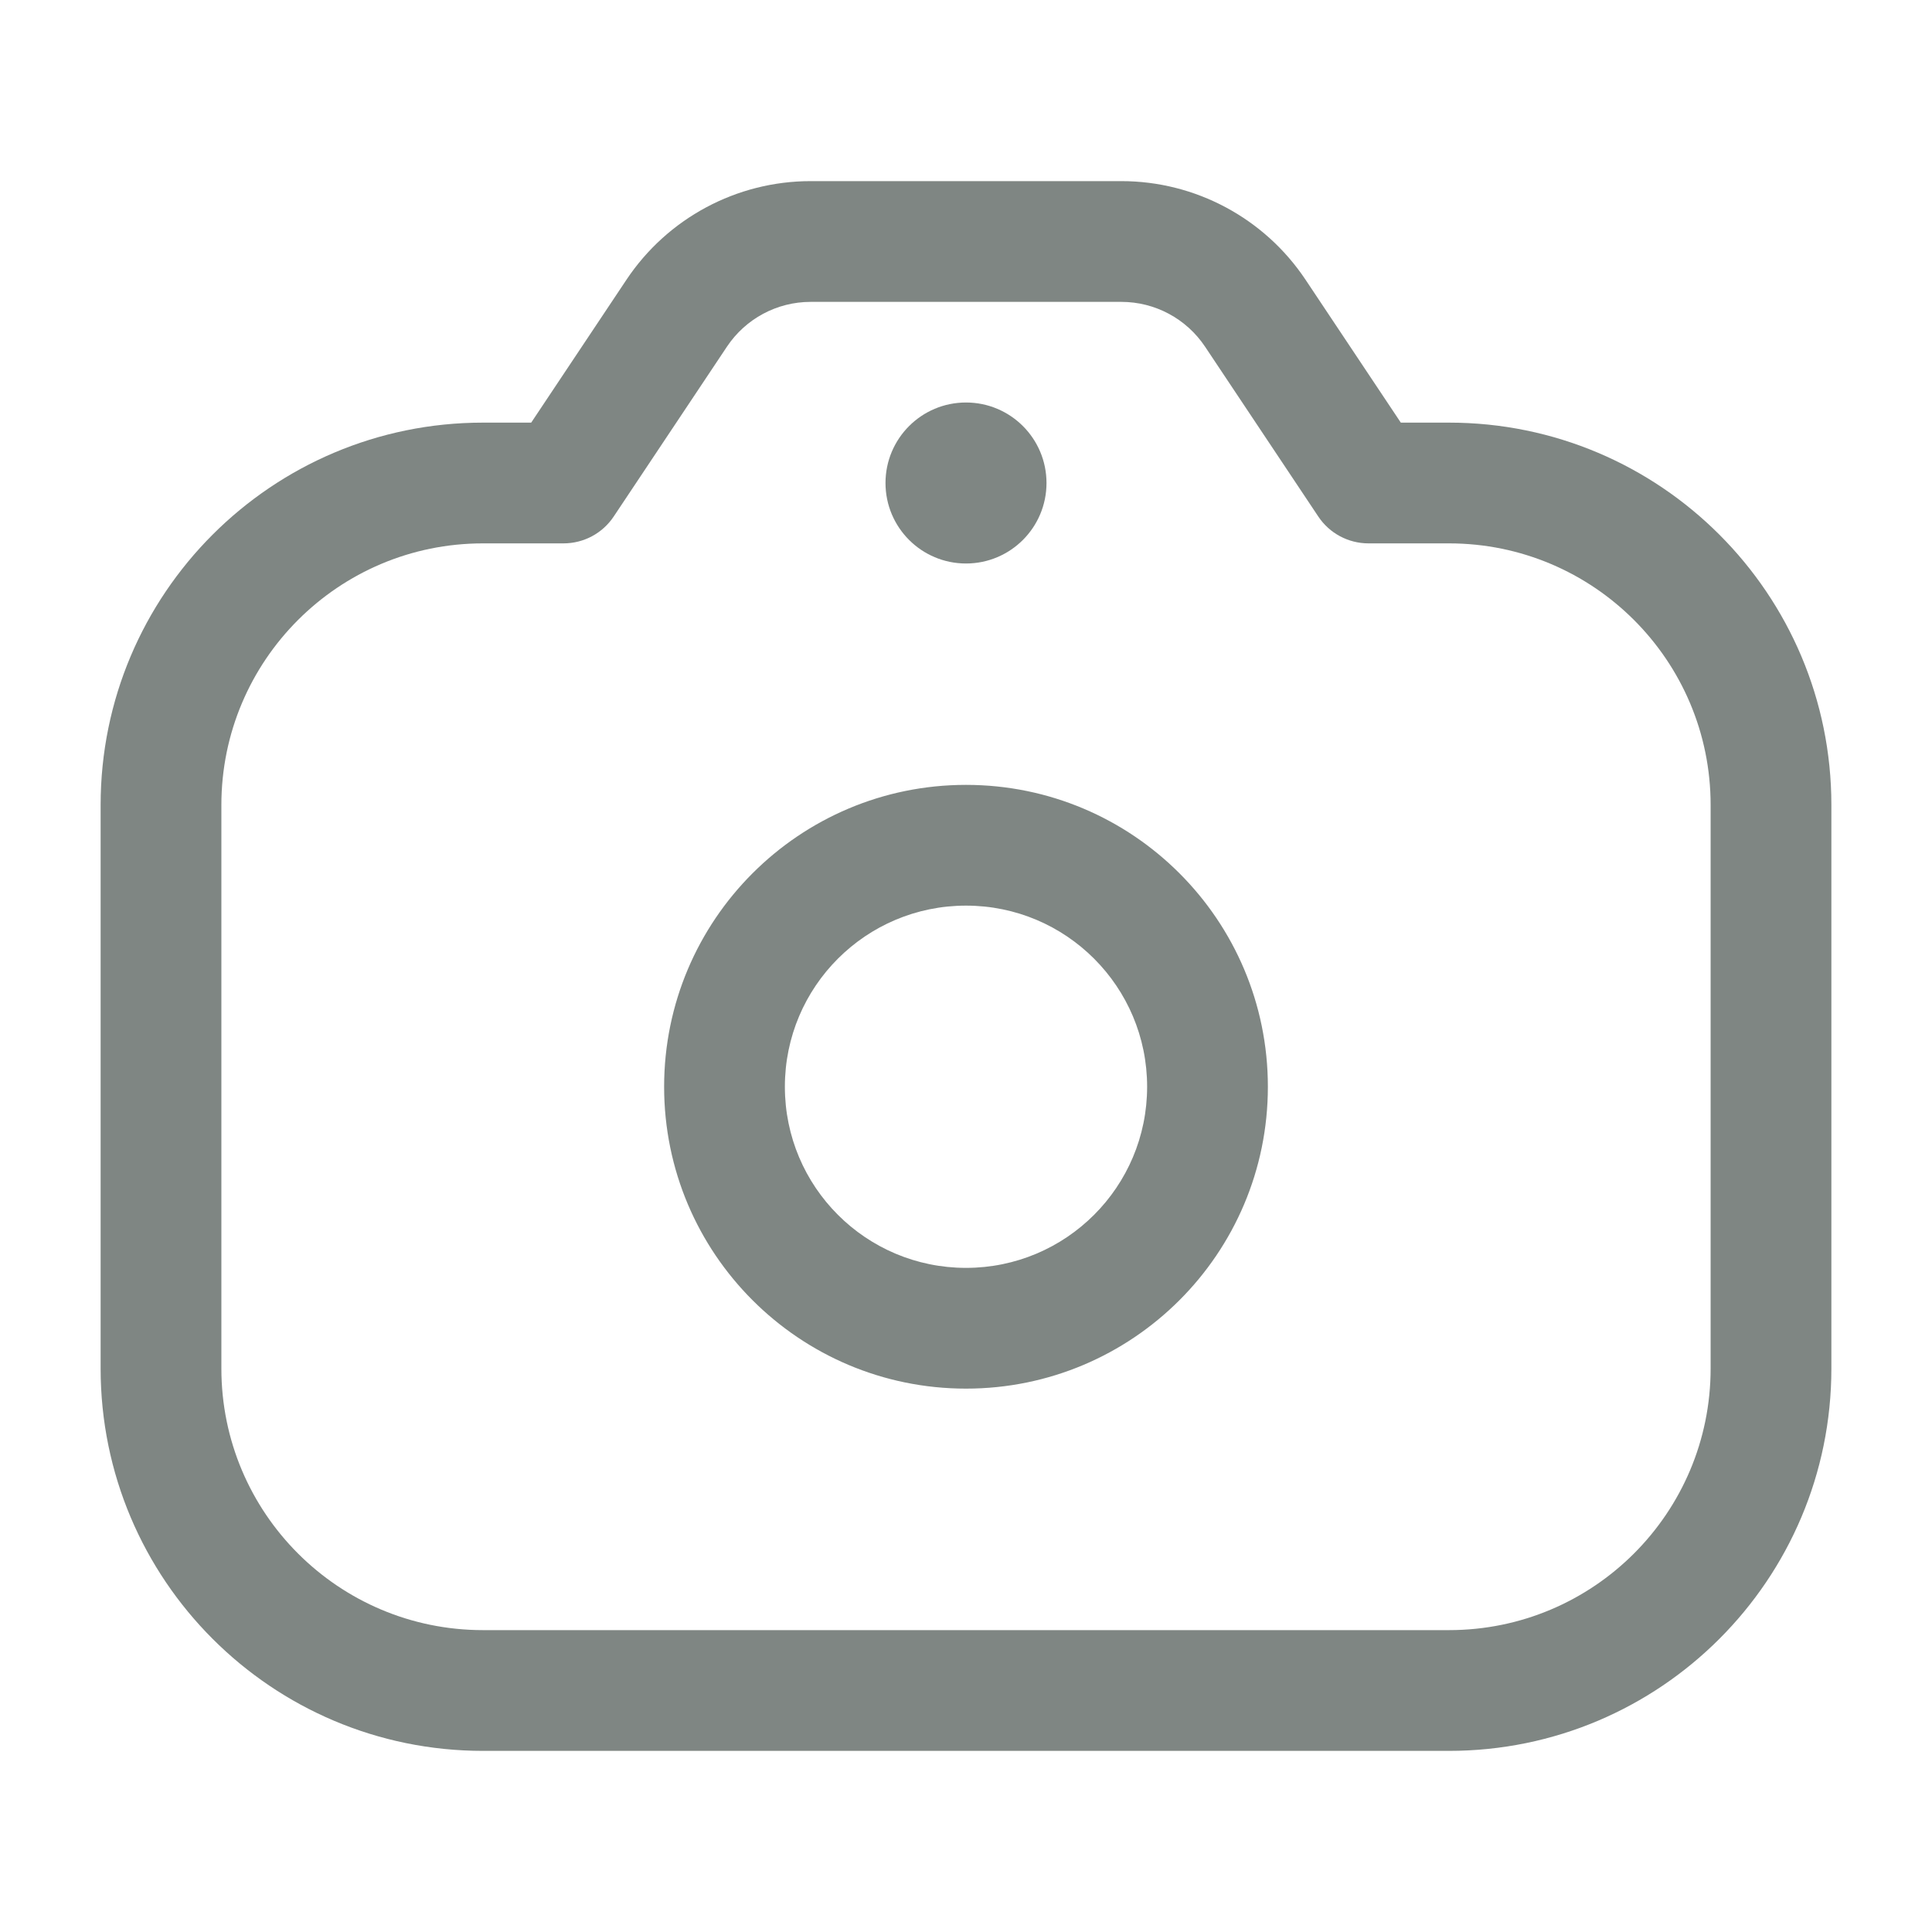
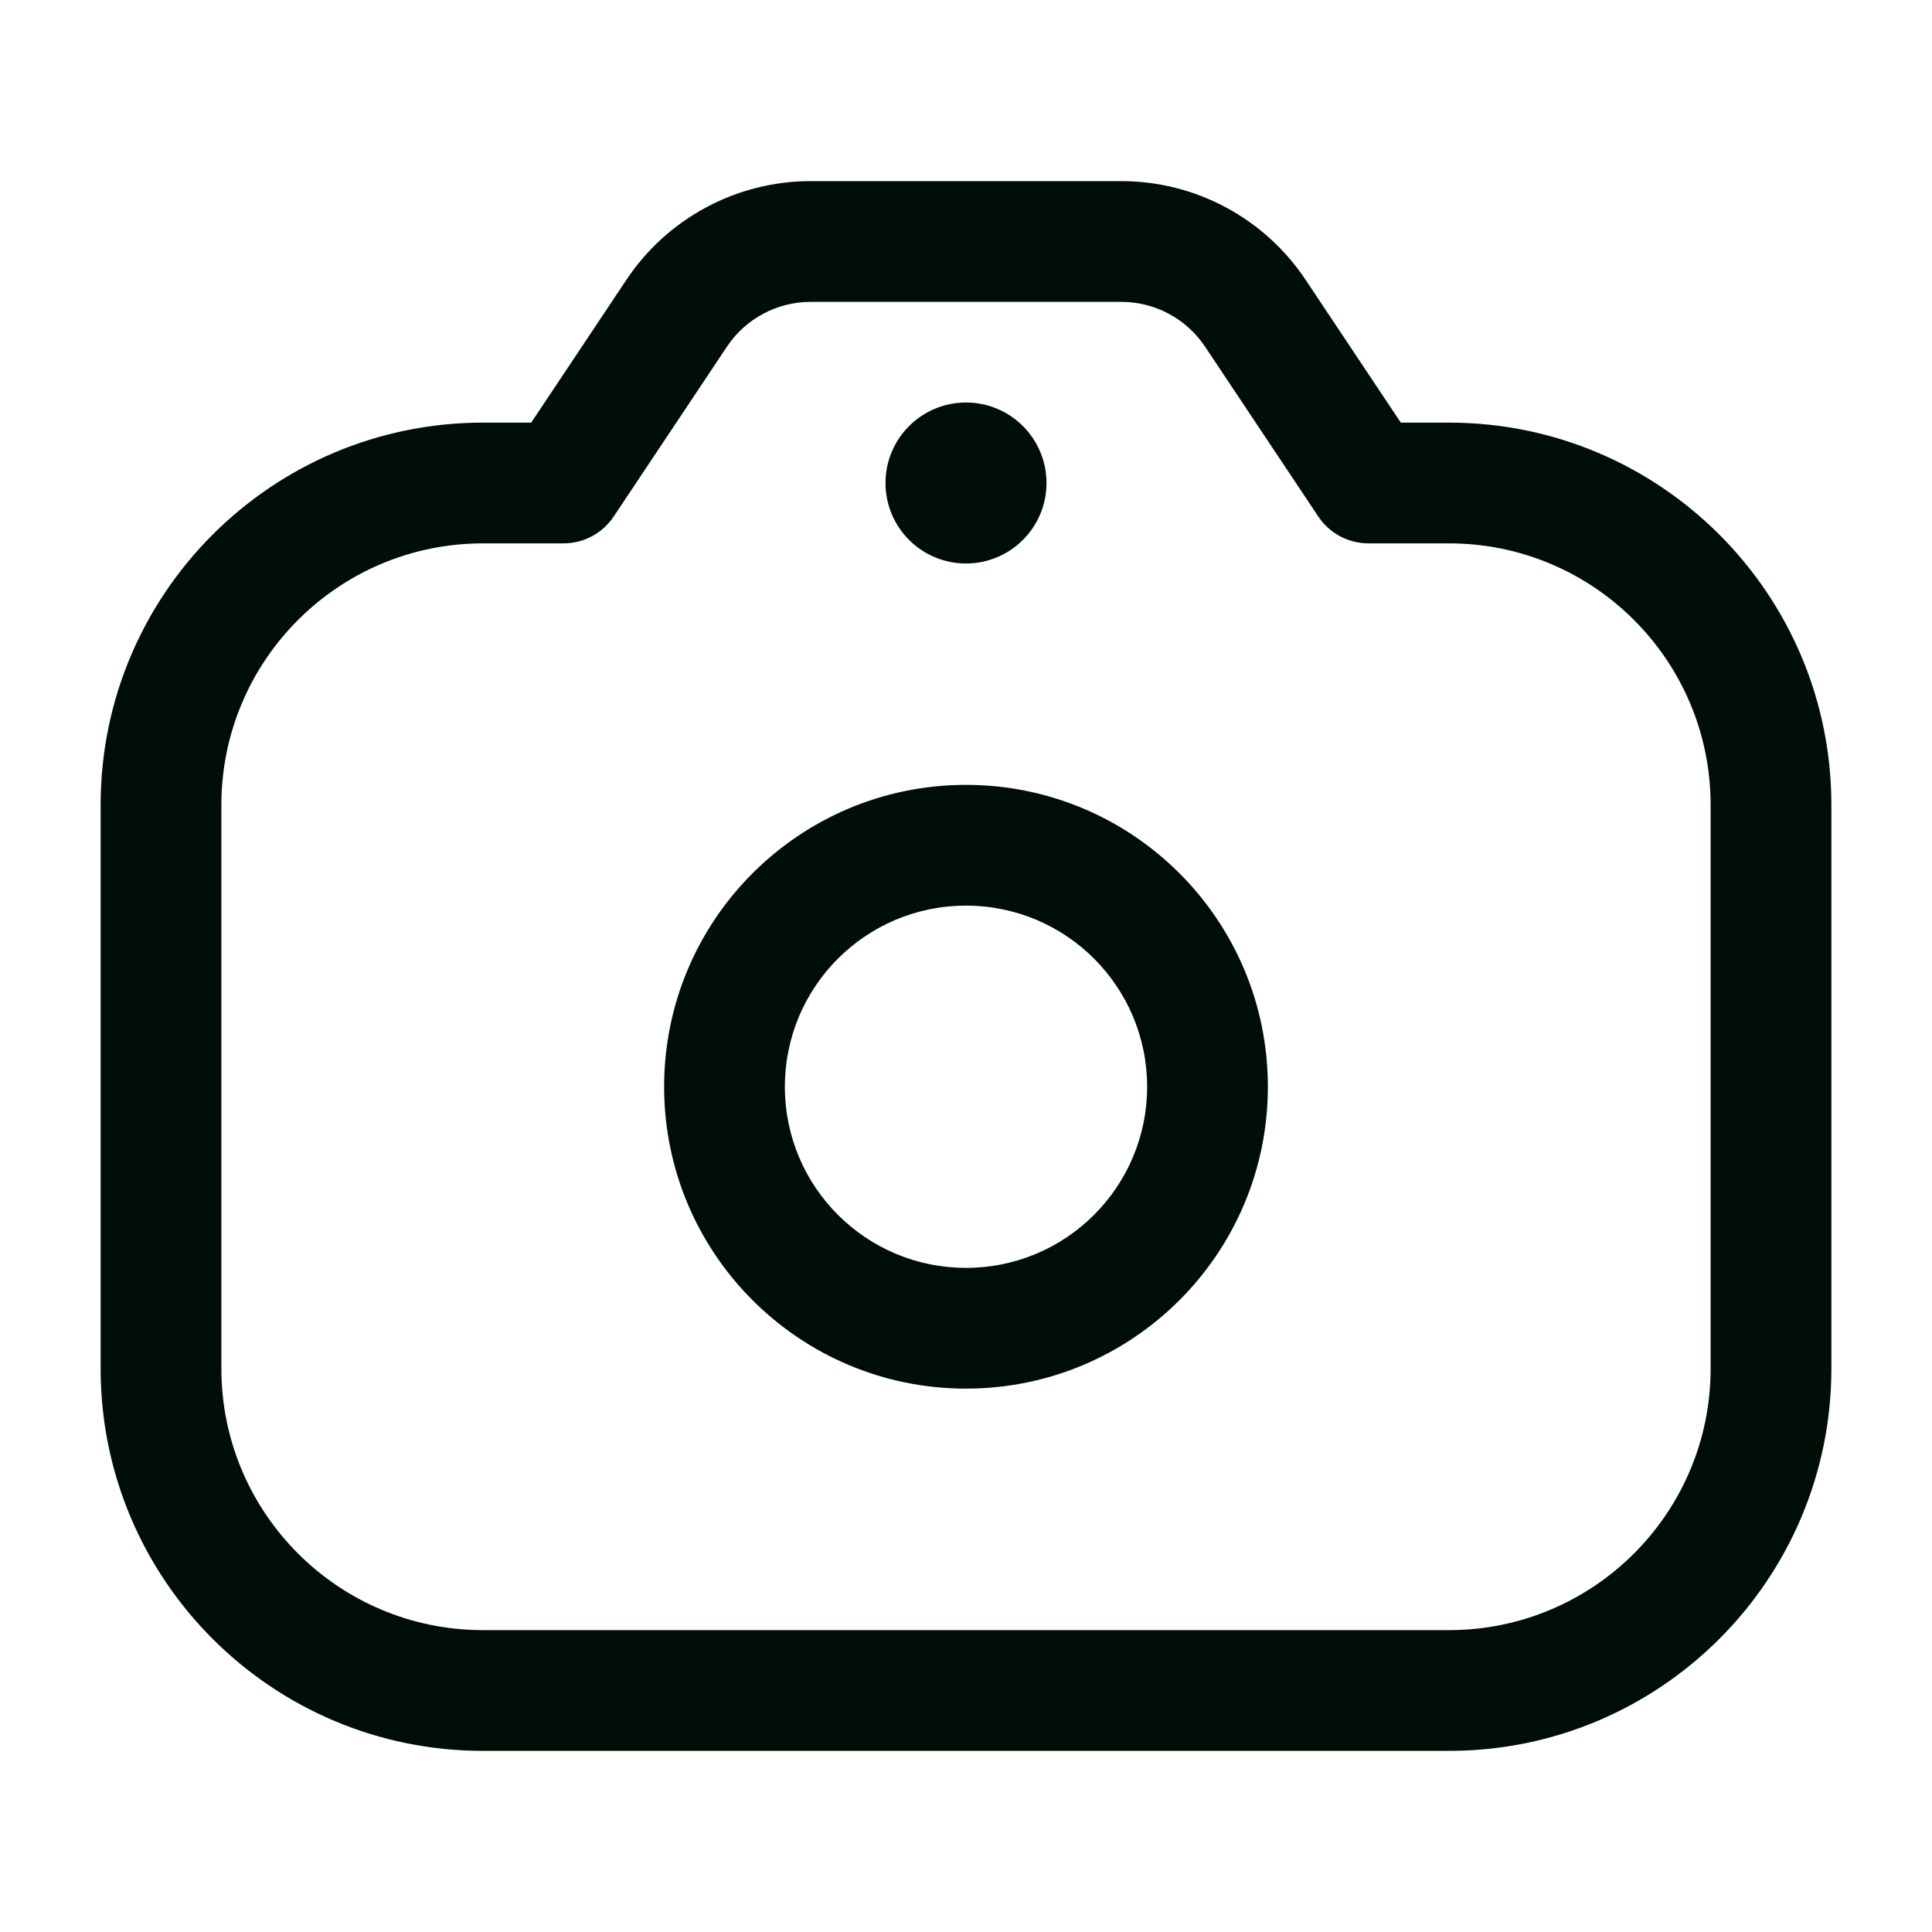
<svg xmlns="http://www.w3.org/2000/svg" width="24" height="24" viewBox="0 0 24 24" fill="none">
-   <path d="M7 6V6.75C7.251 6.75 7.485 6.625 7.624 6.416L7 6ZM8.406 3.891L7.782 3.475V3.475L8.406 3.891ZM15.594 3.891L16.218 3.475L15.594 3.891ZM17 6L16.376 6.416C16.515 6.625 16.749 6.75 17 6.75V6ZM14.25 13.5C14.25 14.743 13.243 15.75 12 15.75V17.25C14.071 17.25 15.75 15.571 15.75 13.5H14.25ZM12 15.75C10.757 15.75 9.75 14.743 9.75 13.5H8.25C8.25 15.571 9.929 17.25 12 17.25V15.75ZM9.75 13.5C9.75 12.257 10.757 11.25 12 11.25V9.75C9.929 9.75 8.25 11.429 8.25 13.5H9.75ZM12 11.25C13.243 11.25 14.25 12.257 14.25 13.5H15.75C15.75 11.429 14.071 9.75 12 9.75V11.25ZM7.624 6.416L9.03 4.307L7.782 3.475L6.376 5.584L7.624 6.416ZM10.07 3.75H13.93V2.25H10.07V3.75ZM14.97 4.307L16.376 6.416L17.624 5.584L16.218 3.475L14.97 4.307ZM13.93 3.75C14.348 3.75 14.738 3.959 14.97 4.307L16.218 3.475C15.708 2.71 14.849 2.25 13.93 2.25V3.75ZM9.03 4.307C9.262 3.959 9.652 3.75 10.07 3.75V2.25C9.151 2.25 8.292 2.71 7.782 3.475L9.03 4.307ZM21.25 10V17H22.75V10H21.25ZM18 20.25H6V21.75H18V20.25ZM2.75 17V10H1.25V17H2.75ZM6 20.25C4.205 20.25 2.75 18.795 2.75 17H1.25C1.25 19.623 3.377 21.75 6 21.75V20.25ZM21.25 17C21.25 18.795 19.795 20.25 18 20.25V21.75C20.623 21.75 22.75 19.623 22.75 17H21.25ZM18 6.75C19.795 6.75 21.25 8.205 21.25 10H22.75C22.75 7.377 20.623 5.25 18 5.25V6.75ZM6 5.25C3.377 5.25 1.25 7.377 1.25 10H2.75C2.75 8.205 4.205 6.75 6 6.75V5.25ZM6 6.75H7V5.25H6V6.75ZM18 5.25H17V6.75H18V5.25Z" fill="#000E08" fill-opacity="0.5" />
-   <circle cx="12" cy="6" r="1" fill="#000E08" fill-opacity="0.5" />
+   <path d="M7 6V6.75C7.251 6.75 7.485 6.625 7.624 6.416L7 6ZM8.406 3.891L7.782 3.475V3.475L8.406 3.891ZM15.594 3.891L16.218 3.475L15.594 3.891ZM17 6L16.376 6.416C16.515 6.625 16.749 6.75 17 6.75V6ZM14.25 13.5C14.25 14.743 13.243 15.75 12 15.75V17.25C14.071 17.25 15.75 15.571 15.75 13.5H14.25ZM12 15.75C10.757 15.75 9.75 14.743 9.75 13.5H8.25C8.25 15.571 9.929 17.25 12 17.25V15.75ZM9.75 13.5C9.75 12.257 10.757 11.25 12 11.25V9.75C9.929 9.75 8.25 11.429 8.25 13.5H9.75ZM12 11.25C13.243 11.25 14.25 12.257 14.25 13.5H15.75C15.75 11.429 14.071 9.75 12 9.75V11.25ZM7.624 6.416L9.03 4.307L7.782 3.475L6.376 5.584L7.624 6.416ZM10.07 3.75H13.93V2.25H10.07V3.75ZM14.97 4.307L16.376 6.416L17.624 5.584L16.218 3.475L14.97 4.307ZM13.93 3.75C14.348 3.75 14.738 3.959 14.97 4.307L16.218 3.475C15.708 2.71 14.849 2.25 13.93 2.25V3.75ZM9.03 4.307C9.262 3.959 9.652 3.75 10.07 3.75V2.25C9.151 2.25 8.292 2.71 7.782 3.475L9.03 4.307ZM21.25 10V17H22.75V10H21.25ZM18 20.25H6V21.75H18V20.25ZM2.75 17V10H1.25V17H2.75ZM6 20.25C4.205 20.25 2.75 18.795 2.75 17H1.25C1.25 19.623 3.377 21.75 6 21.75V20.25ZM21.25 17C21.25 18.795 19.795 20.25 18 20.25V21.75C20.623 21.75 22.75 19.623 22.75 17H21.25ZM18 6.75C19.795 6.75 21.25 8.205 21.25 10H22.75C22.75 7.377 20.623 5.25 18 5.25V6.75ZM6 5.25C3.377 5.25 1.25 7.377 1.25 10H2.75C2.75 8.205 4.205 6.75 6 6.75V5.25ZM6 6.75H7V5.25H6V6.75ZM18 5.25H17V6.75H18V5.25Z" fill="#000E08" />
+   <circle cx="12" cy="6" r="1" fill="#000E08" />
</svg>
